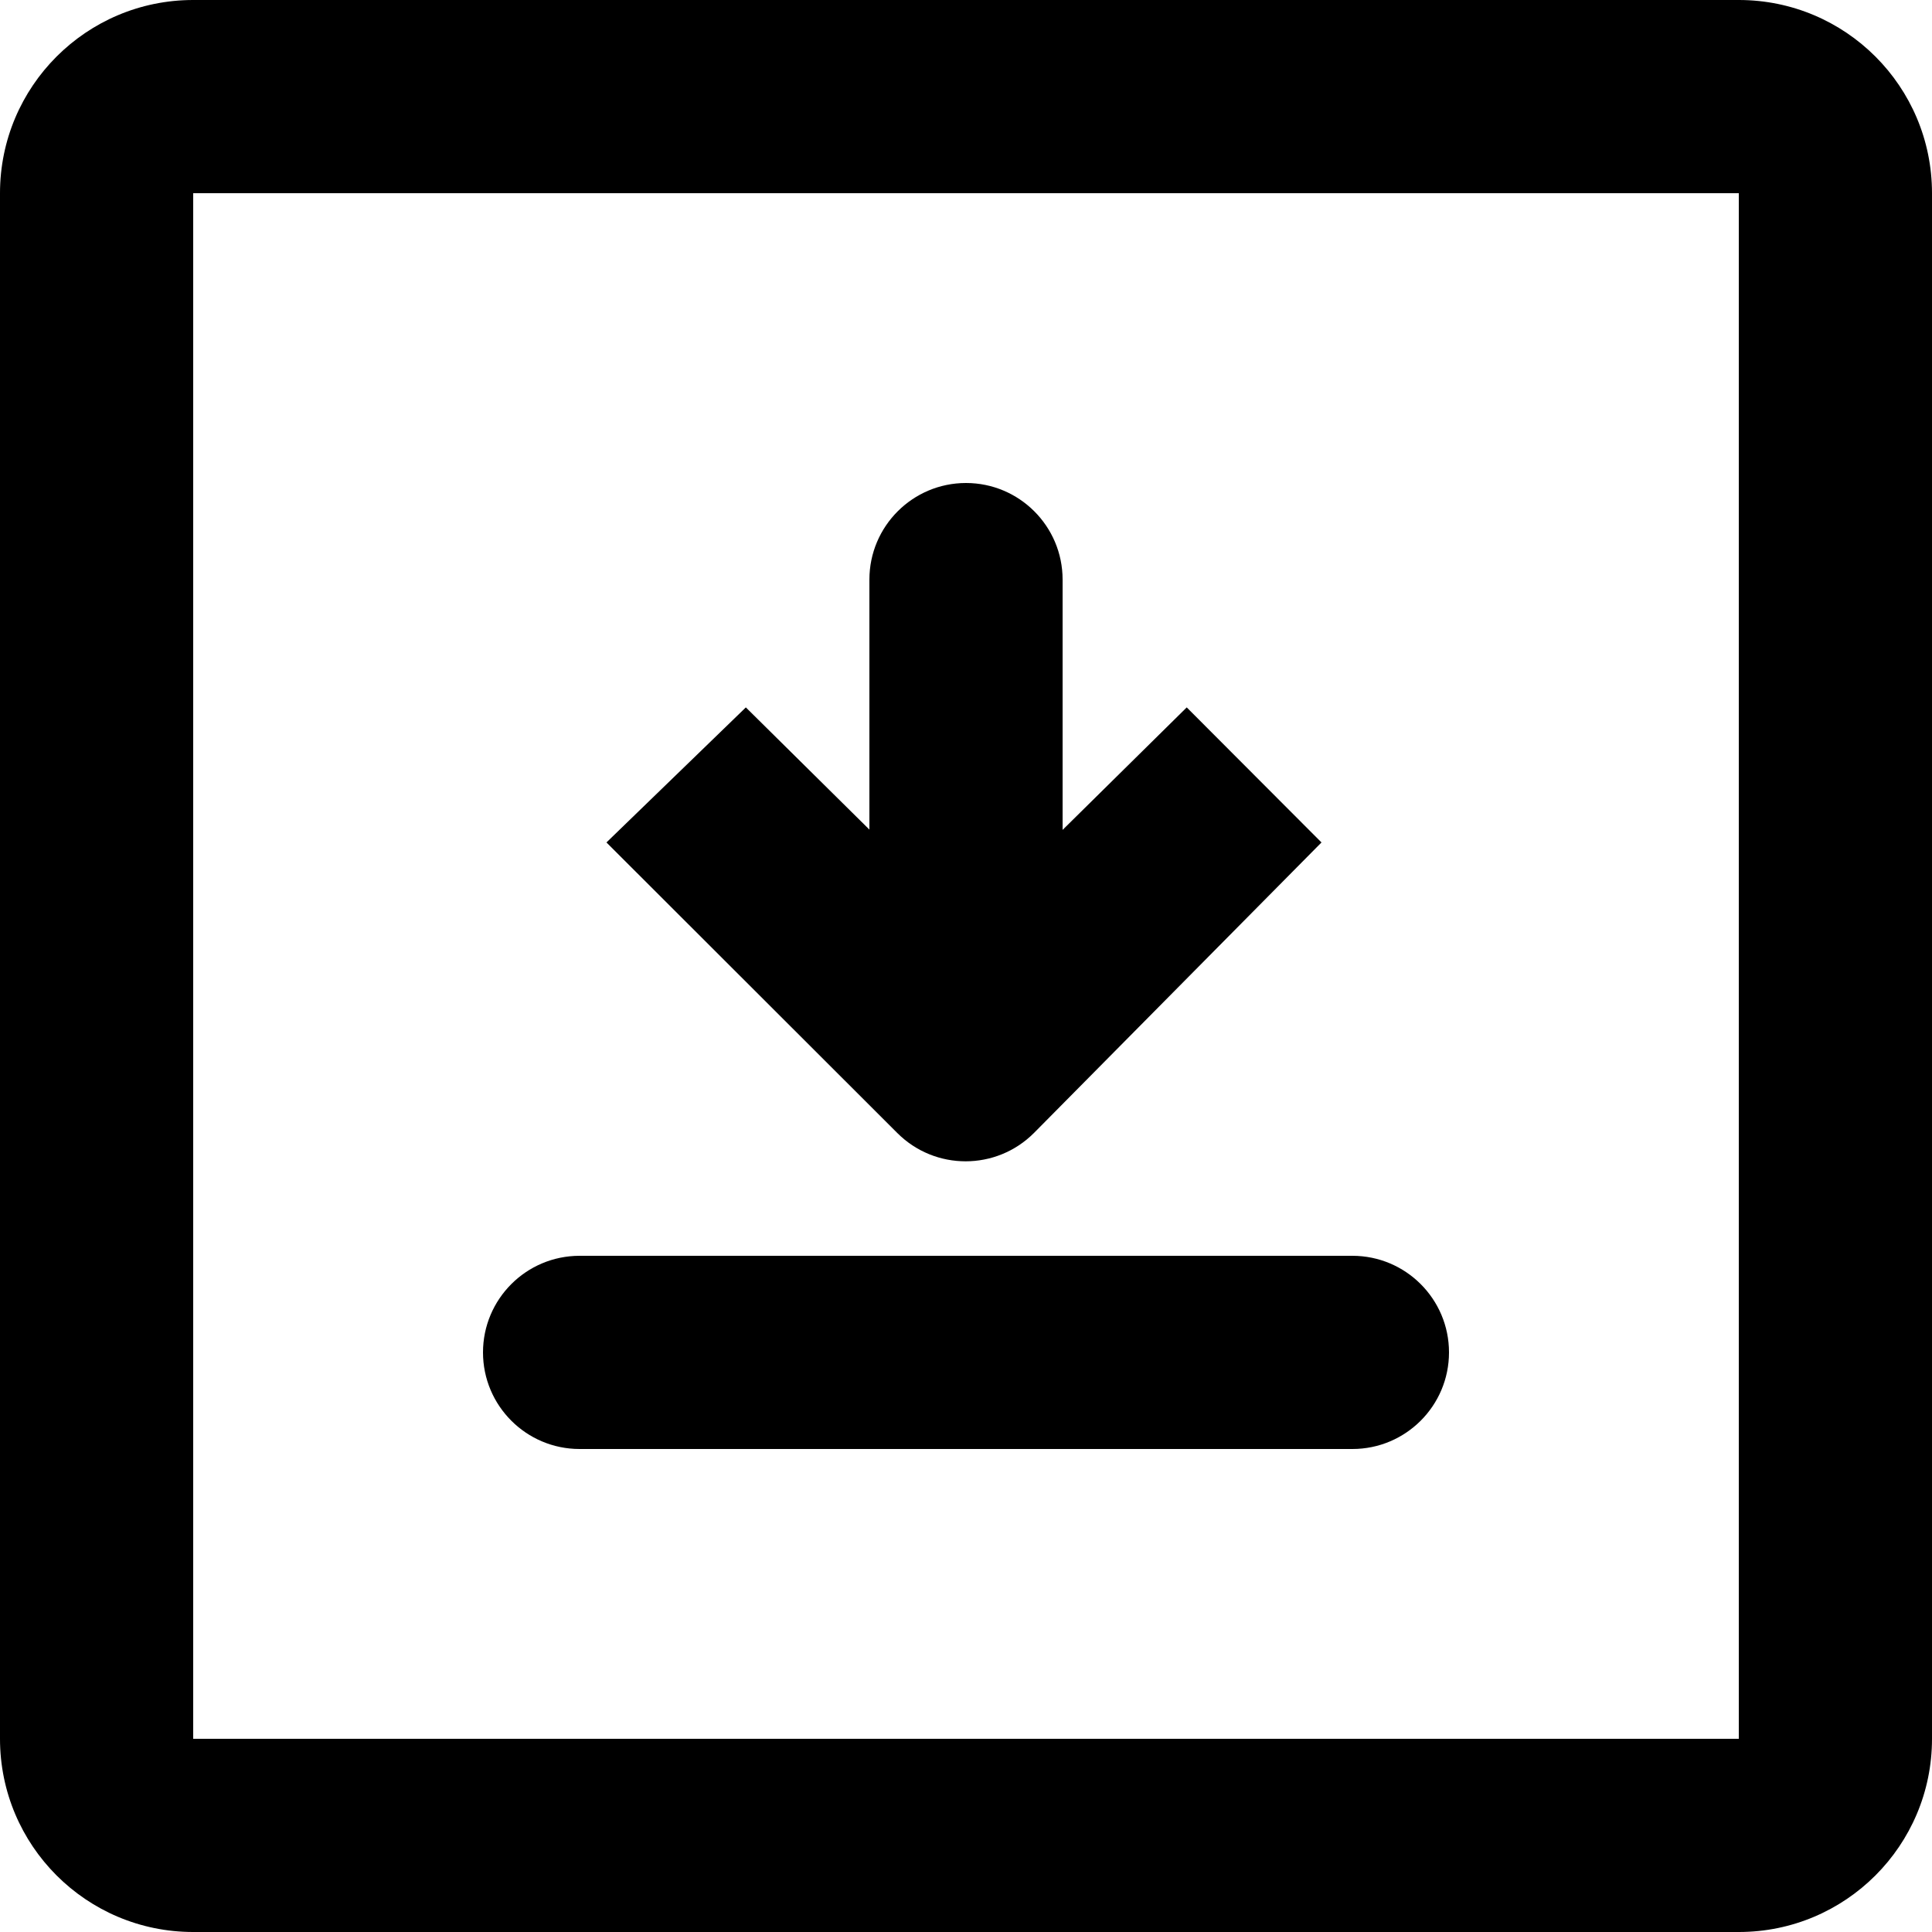
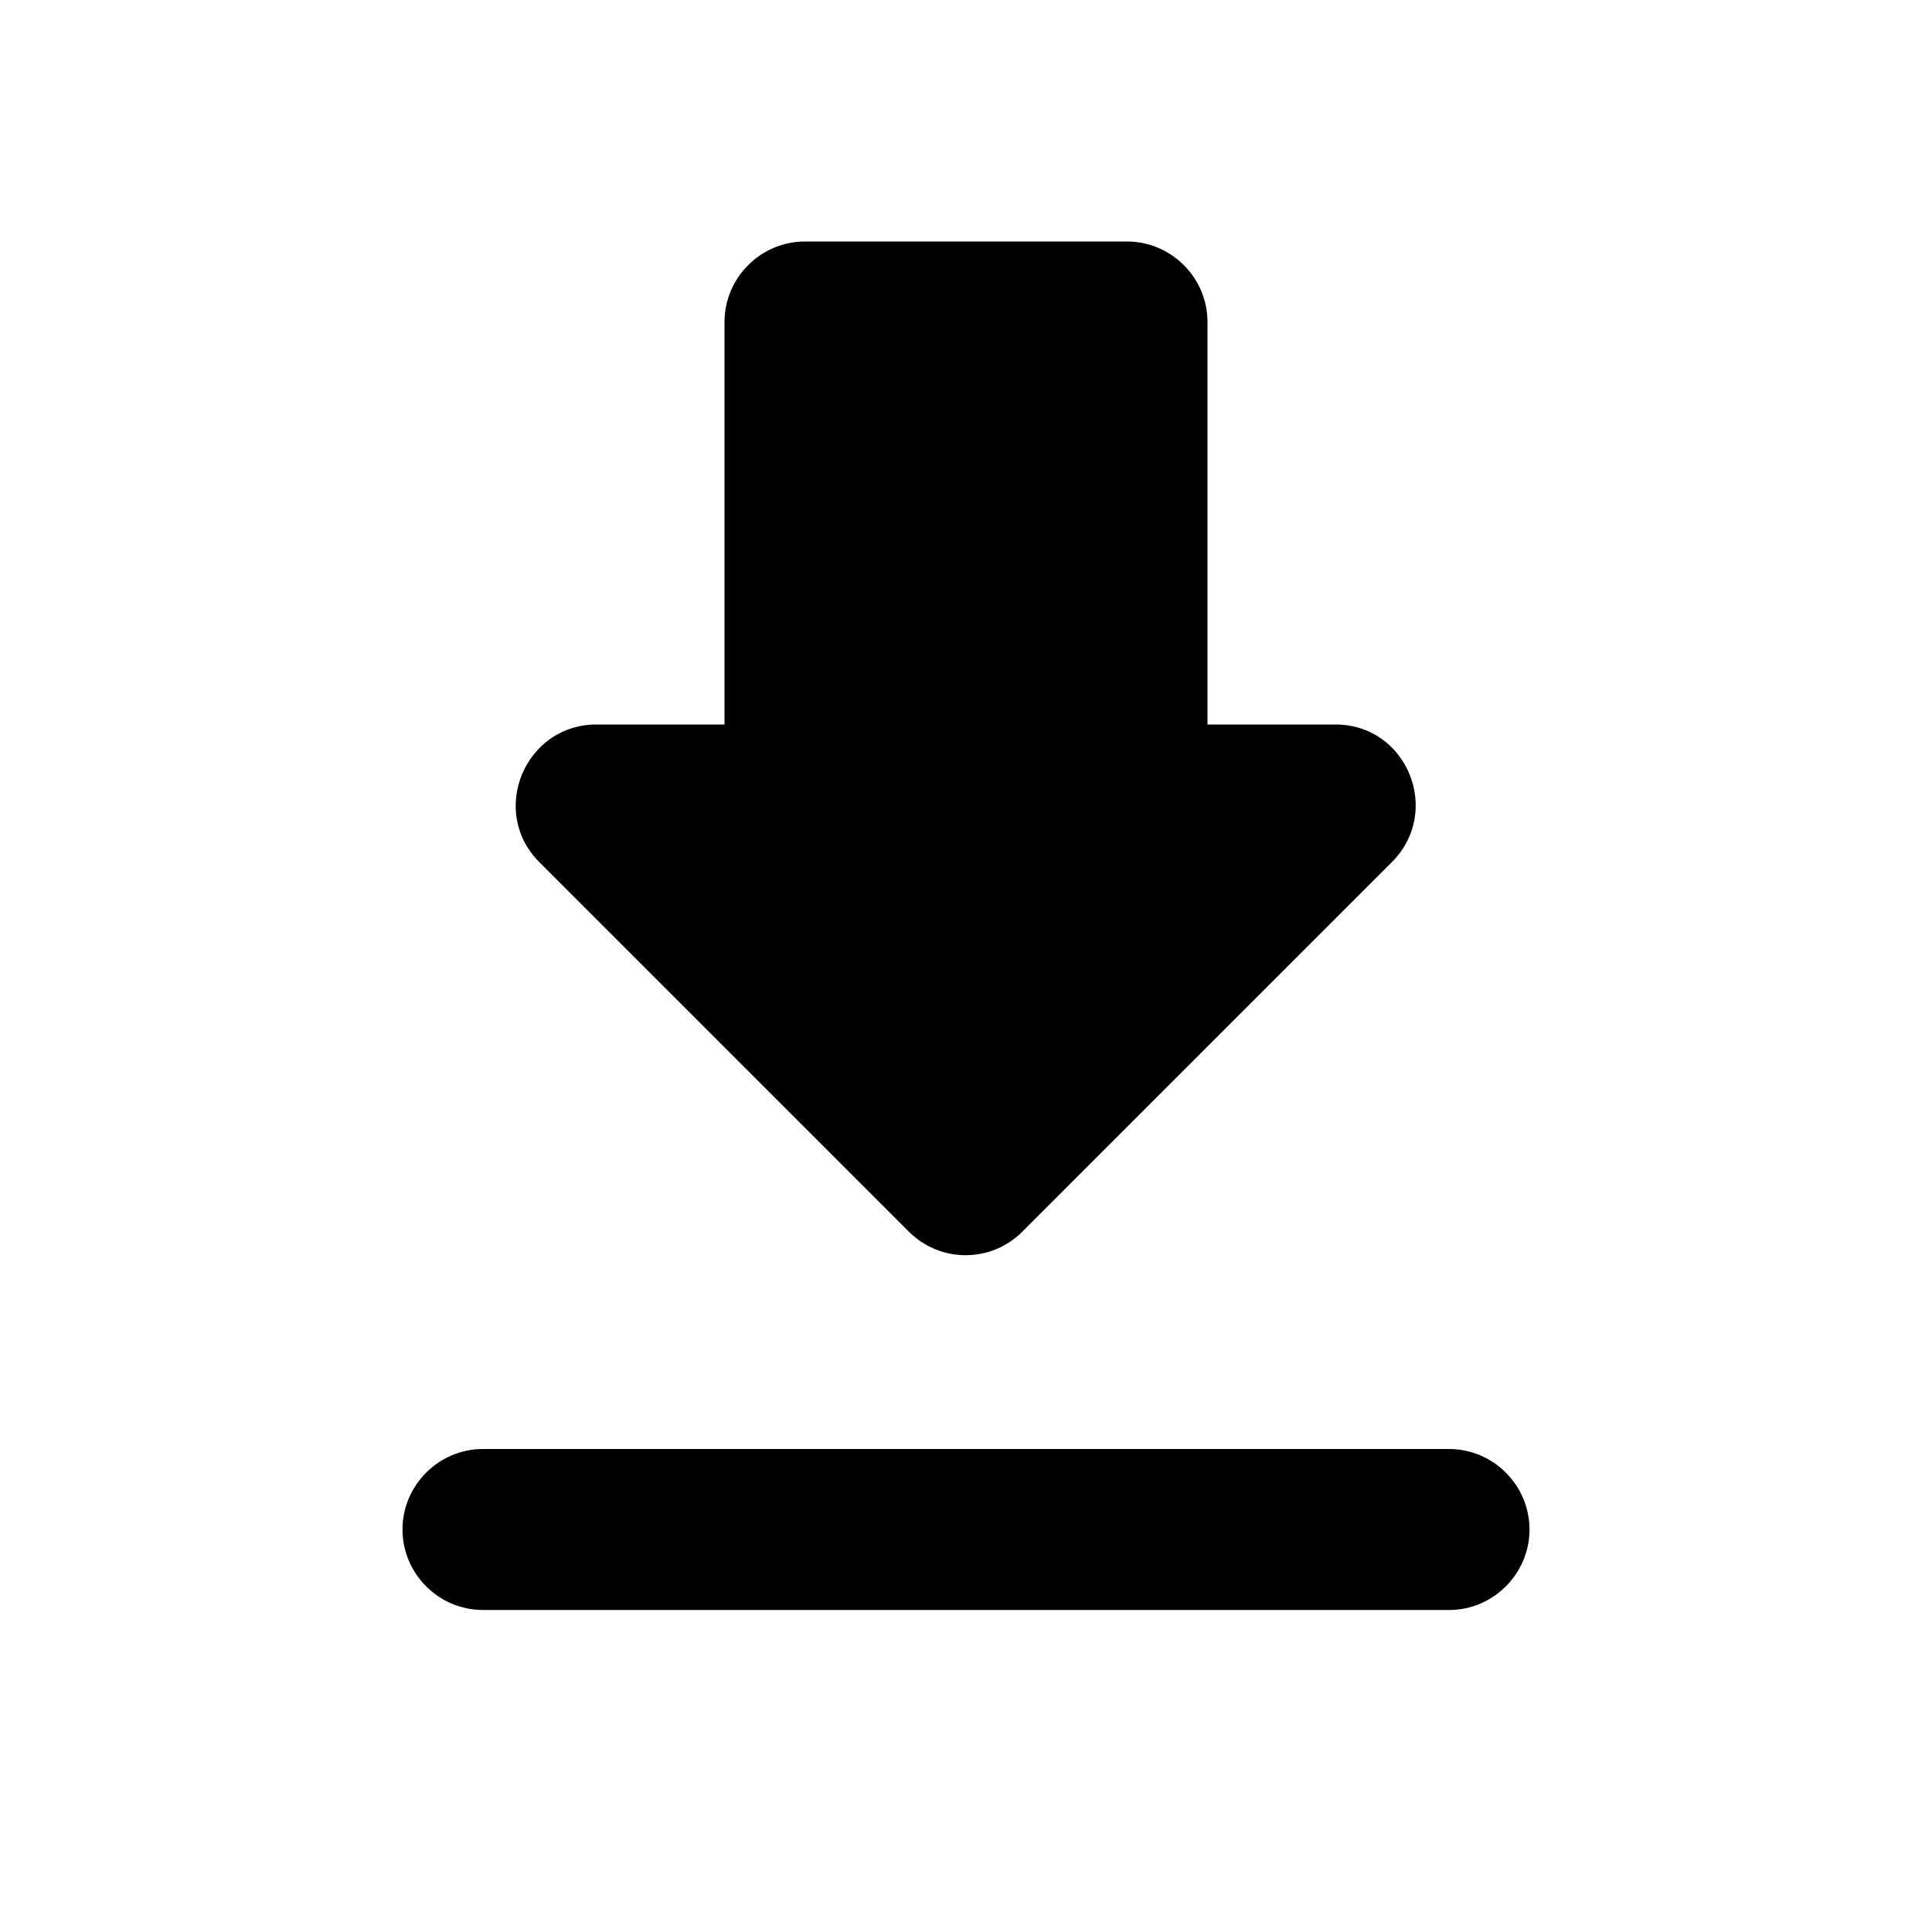
- <svg xmlns="http://www.w3.org/2000/svg" width="20px" height="20px" viewBox="0 0 20 20" version="1.1">
-   <defs />
-   <g id="Page-1" stroke="none" stroke-width="1" fill="none" fill-rule="evenodd">
-     <g id="Artboard-3" fill="#000000">
-       <path d="M11,8.591 L12.285,7.323 L13.68,8.721 L10.707,11.725 C10.706,11.726 10.704,11.727 10.703,11.729 C10.313,12.119 9.68,12.12 9.289,11.729 L6.278,8.721 L7.721,7.323 L9,8.588 L9,6 C9,5.448 9.448,5 10,5 C10.552,5 11,5.448 11,6 L11,8.591 Z M2,0 L18,0 C19.105,-2.02906125e-16 20,0.895 20,2 L20,18 C20,19.105 19.105,20 18,20 L2,20 C0.895,20 1.3527075e-16,19.105 0,18 L0,2 C-1.3527075e-16,0.895 0.895,2.02906125e-16 2,0 Z M2,2 L2,18 L18,18 L18,2 L2,2 Z M15,14 C15,14.552 14.552,15 14,15 L6,15 C5.448,15 5,14.552 5,14 C5,13.448 5.448,13 6,13 L14,13 C14.552,13 15,13.448 15,14 Z" id="ic_download" />
-     </g>
-   </g>
+ <svg xmlns="http://www.w3.org/2000/svg" width="24" height="24" viewBox="0 0 24 24">
+   <path fill="none" d="M0 0h24v24H0V0z" />
+   <path d="M16.59 9H15V4c0-.55-.45-1-1-1h-4c-.55 0-1 .45-1 1v5H7.41c-.89 0-1.34 1.08-.71 1.71l4.59 4.59c.39.39 1.02.39 1.41 0l4.59-4.59c.63-.63.19-1.71-.7-1.71zM5 19c0 .55.45 1 1 1h12c.55 0 1-.45 1-1s-.45-1-1-1H6c-.55 0-1 .45-1 1z" />
</svg>
